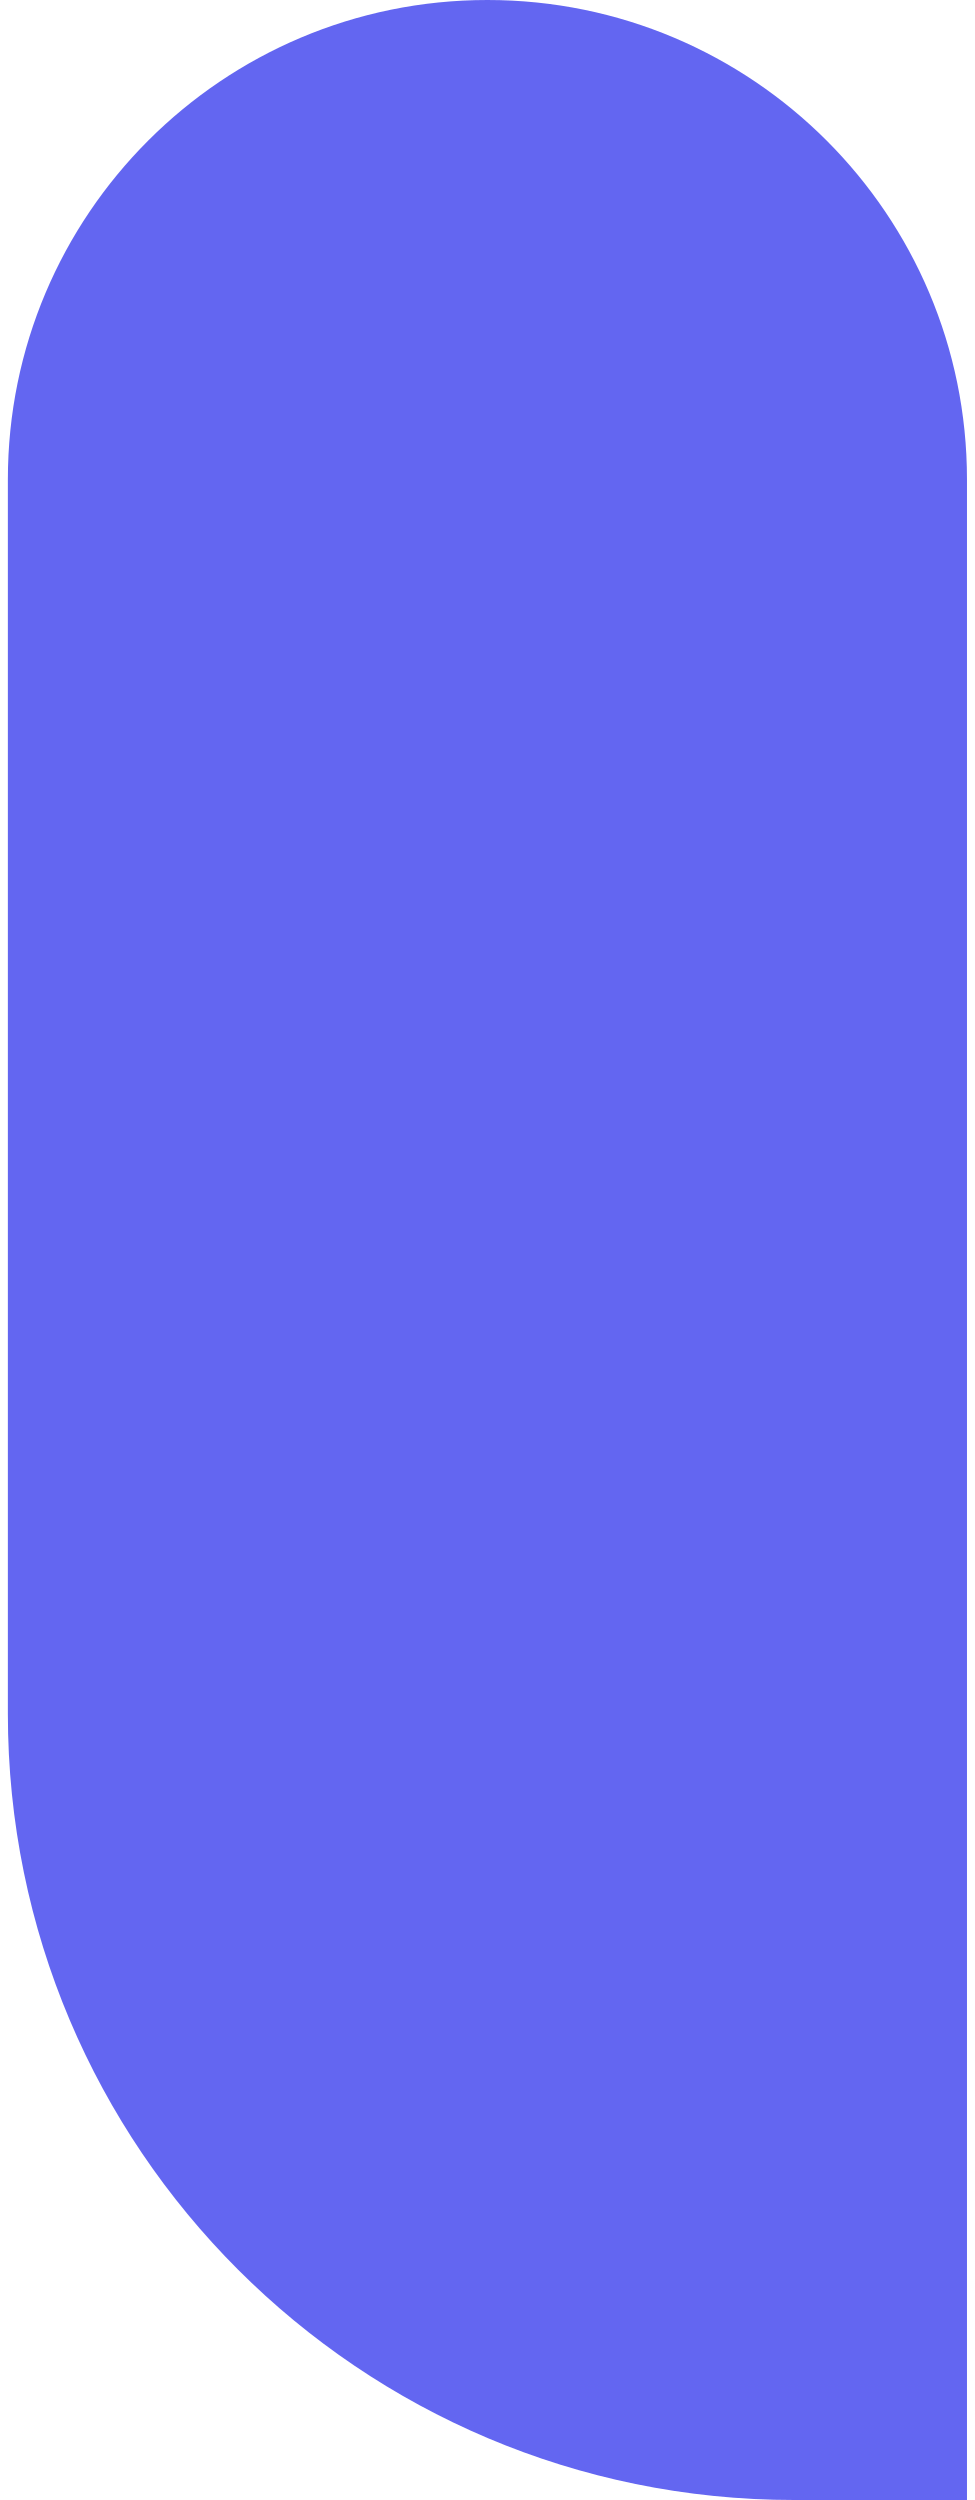
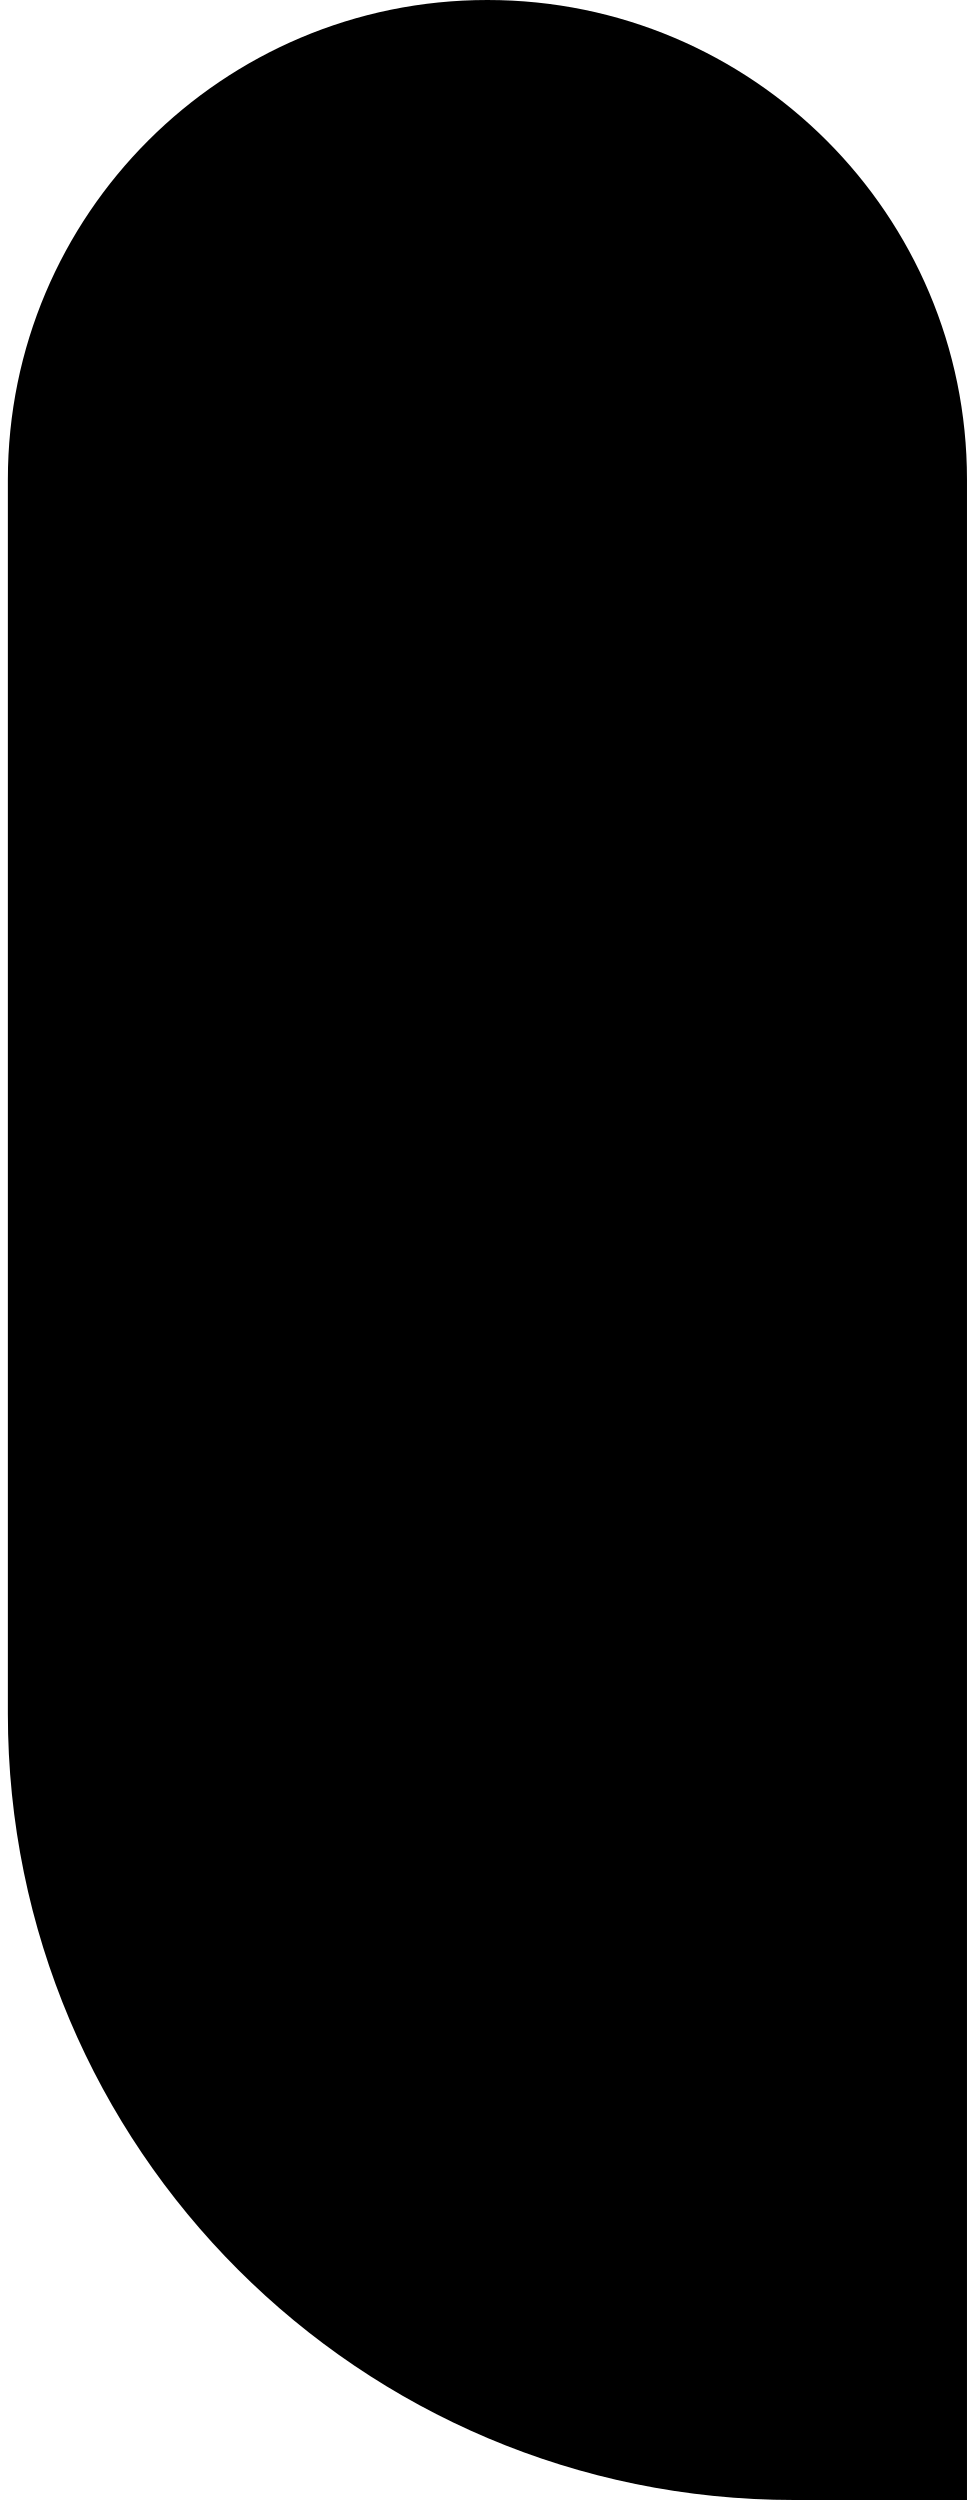
<svg xmlns="http://www.w3.org/2000/svg" width="62" height="159" viewBox="0 0 62 159" fill="none">
-   <path d="M50.5 159C22.886 159 0.5 136.614 0.5 109L0.5 30.5C0.5 13.655 14.155 0 31 0C47.845 0 61.5 13.655 61.5 30.5L61.5 159H50.5Z" fill="#6366f1" />
+   <path d="M50.5 159C22.886 159 0.5 136.614 0.5 109L0.5 30.5C0.5 13.655 14.155 0 31 0C47.845 0 61.5 13.655 61.5 30.5L61.5 159H50.5Z" fill="#000000" />
</svg>
